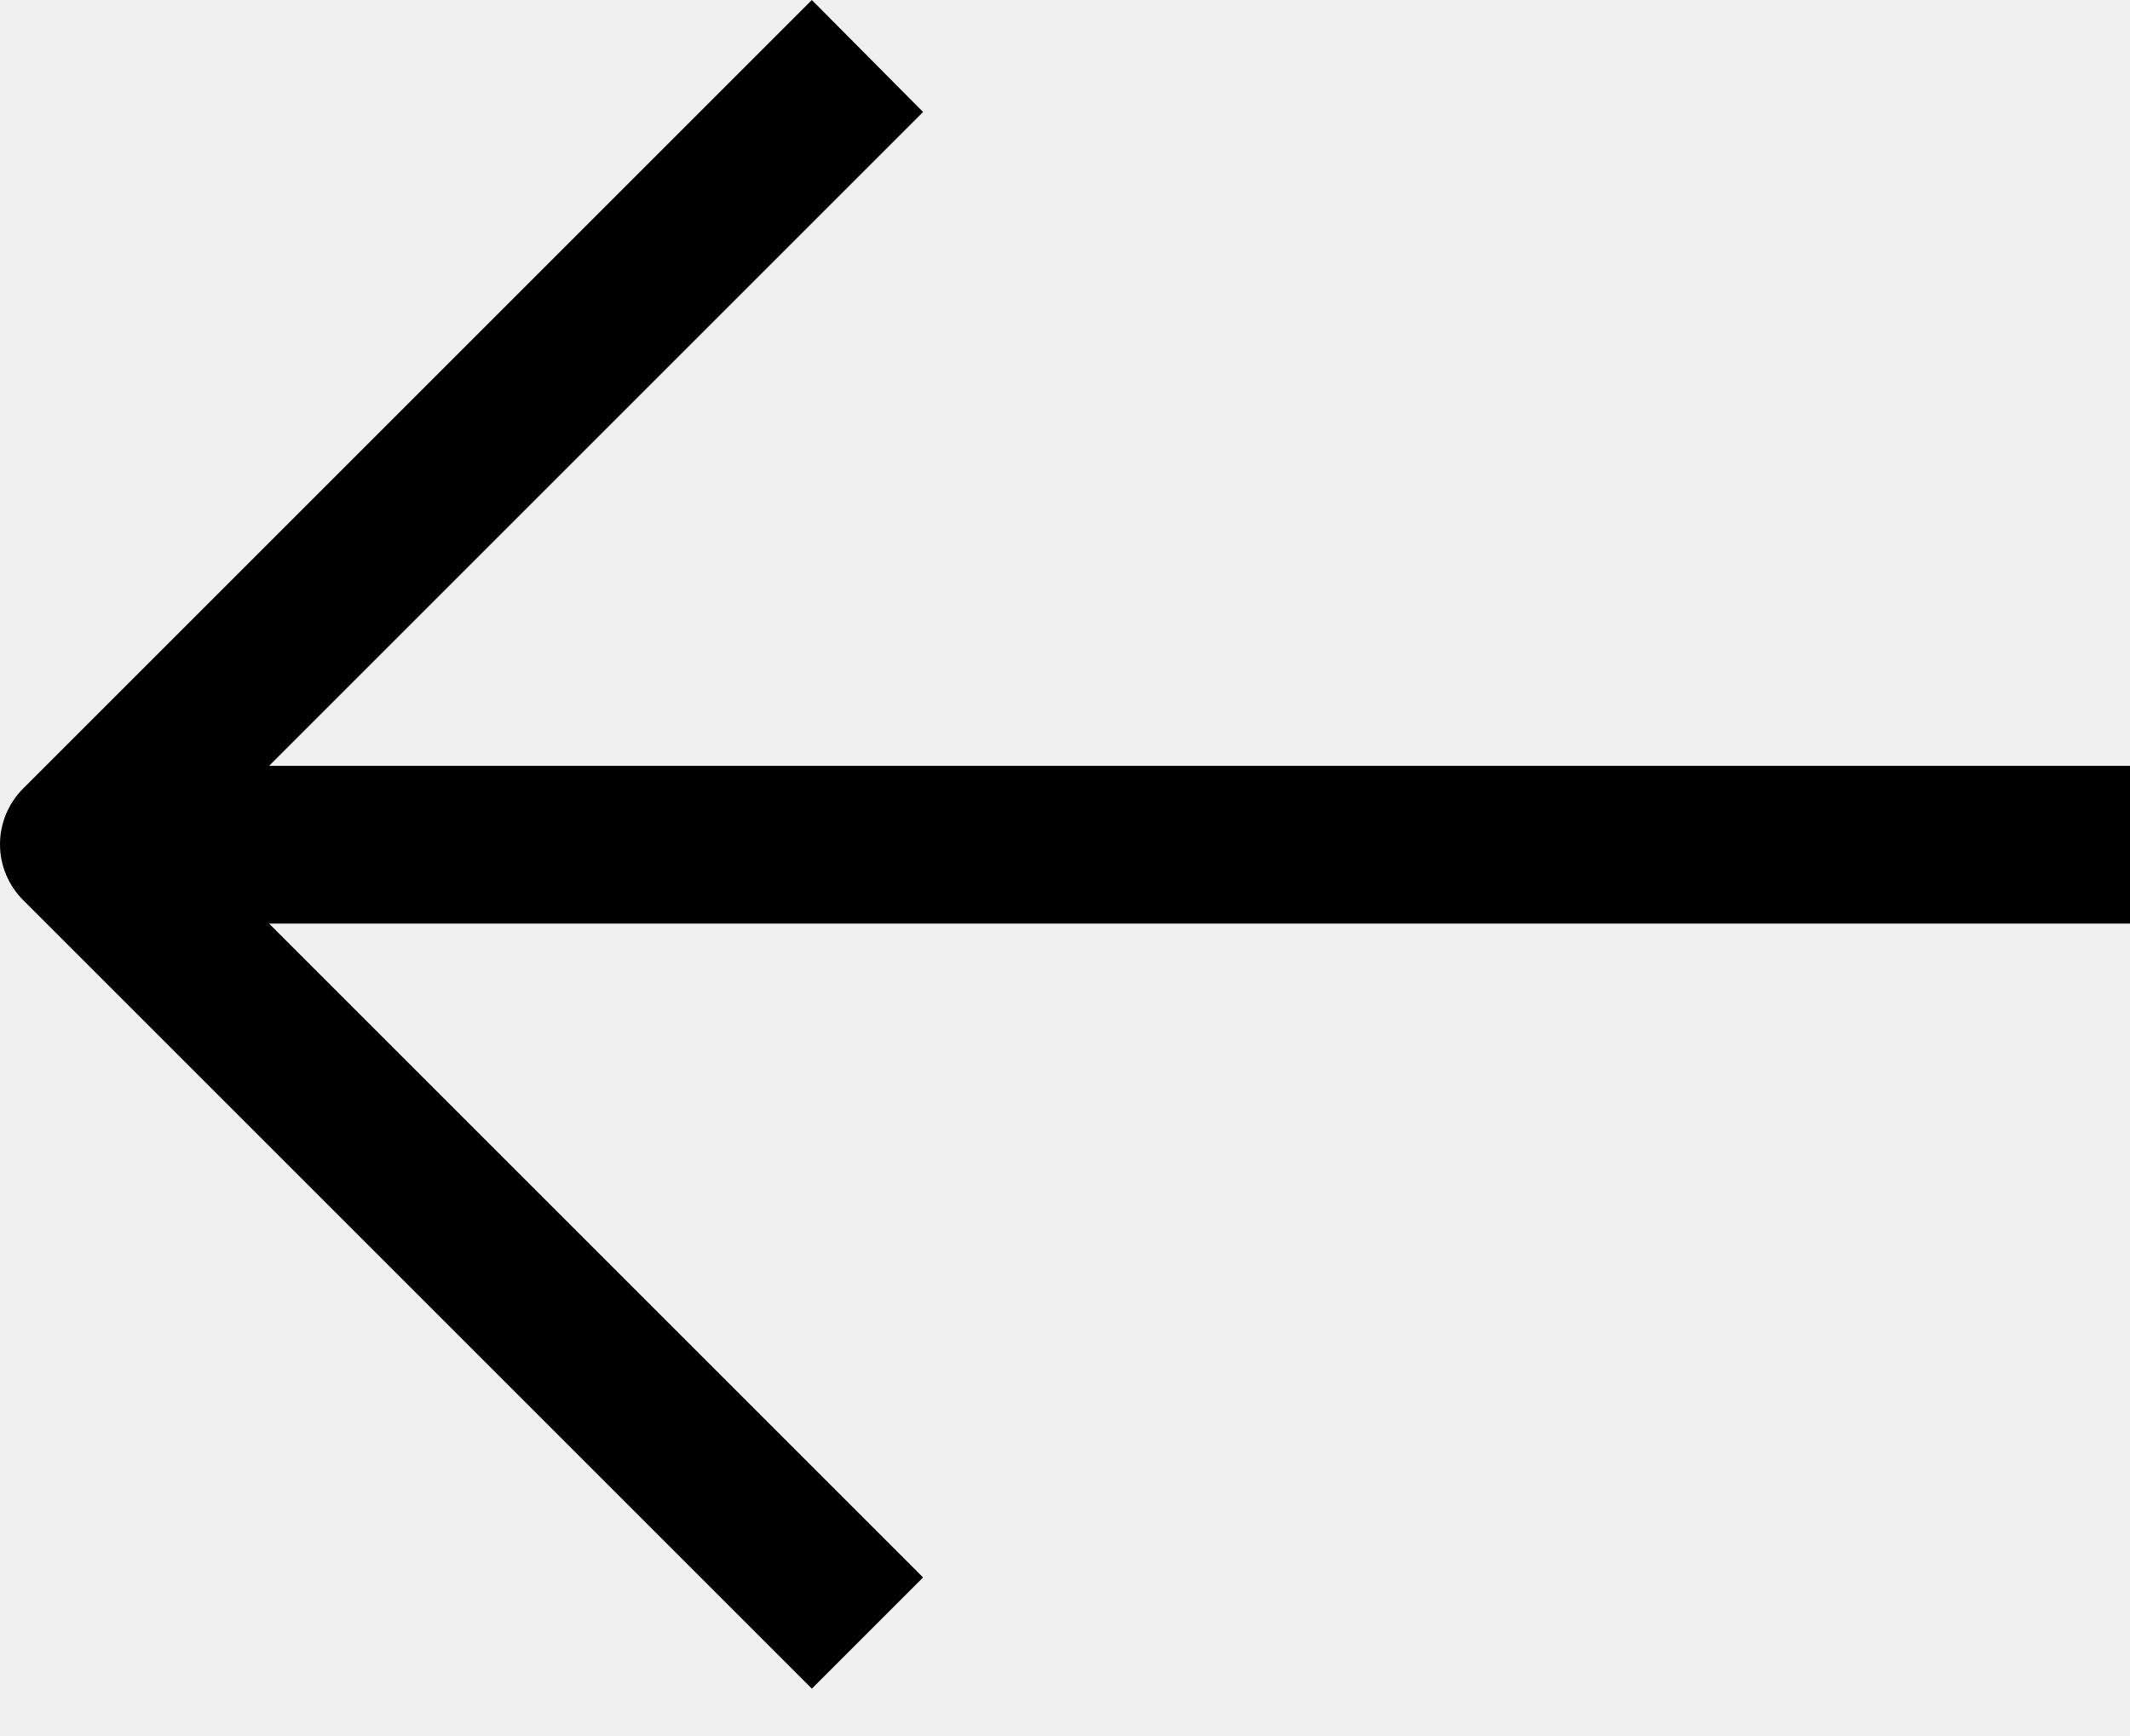
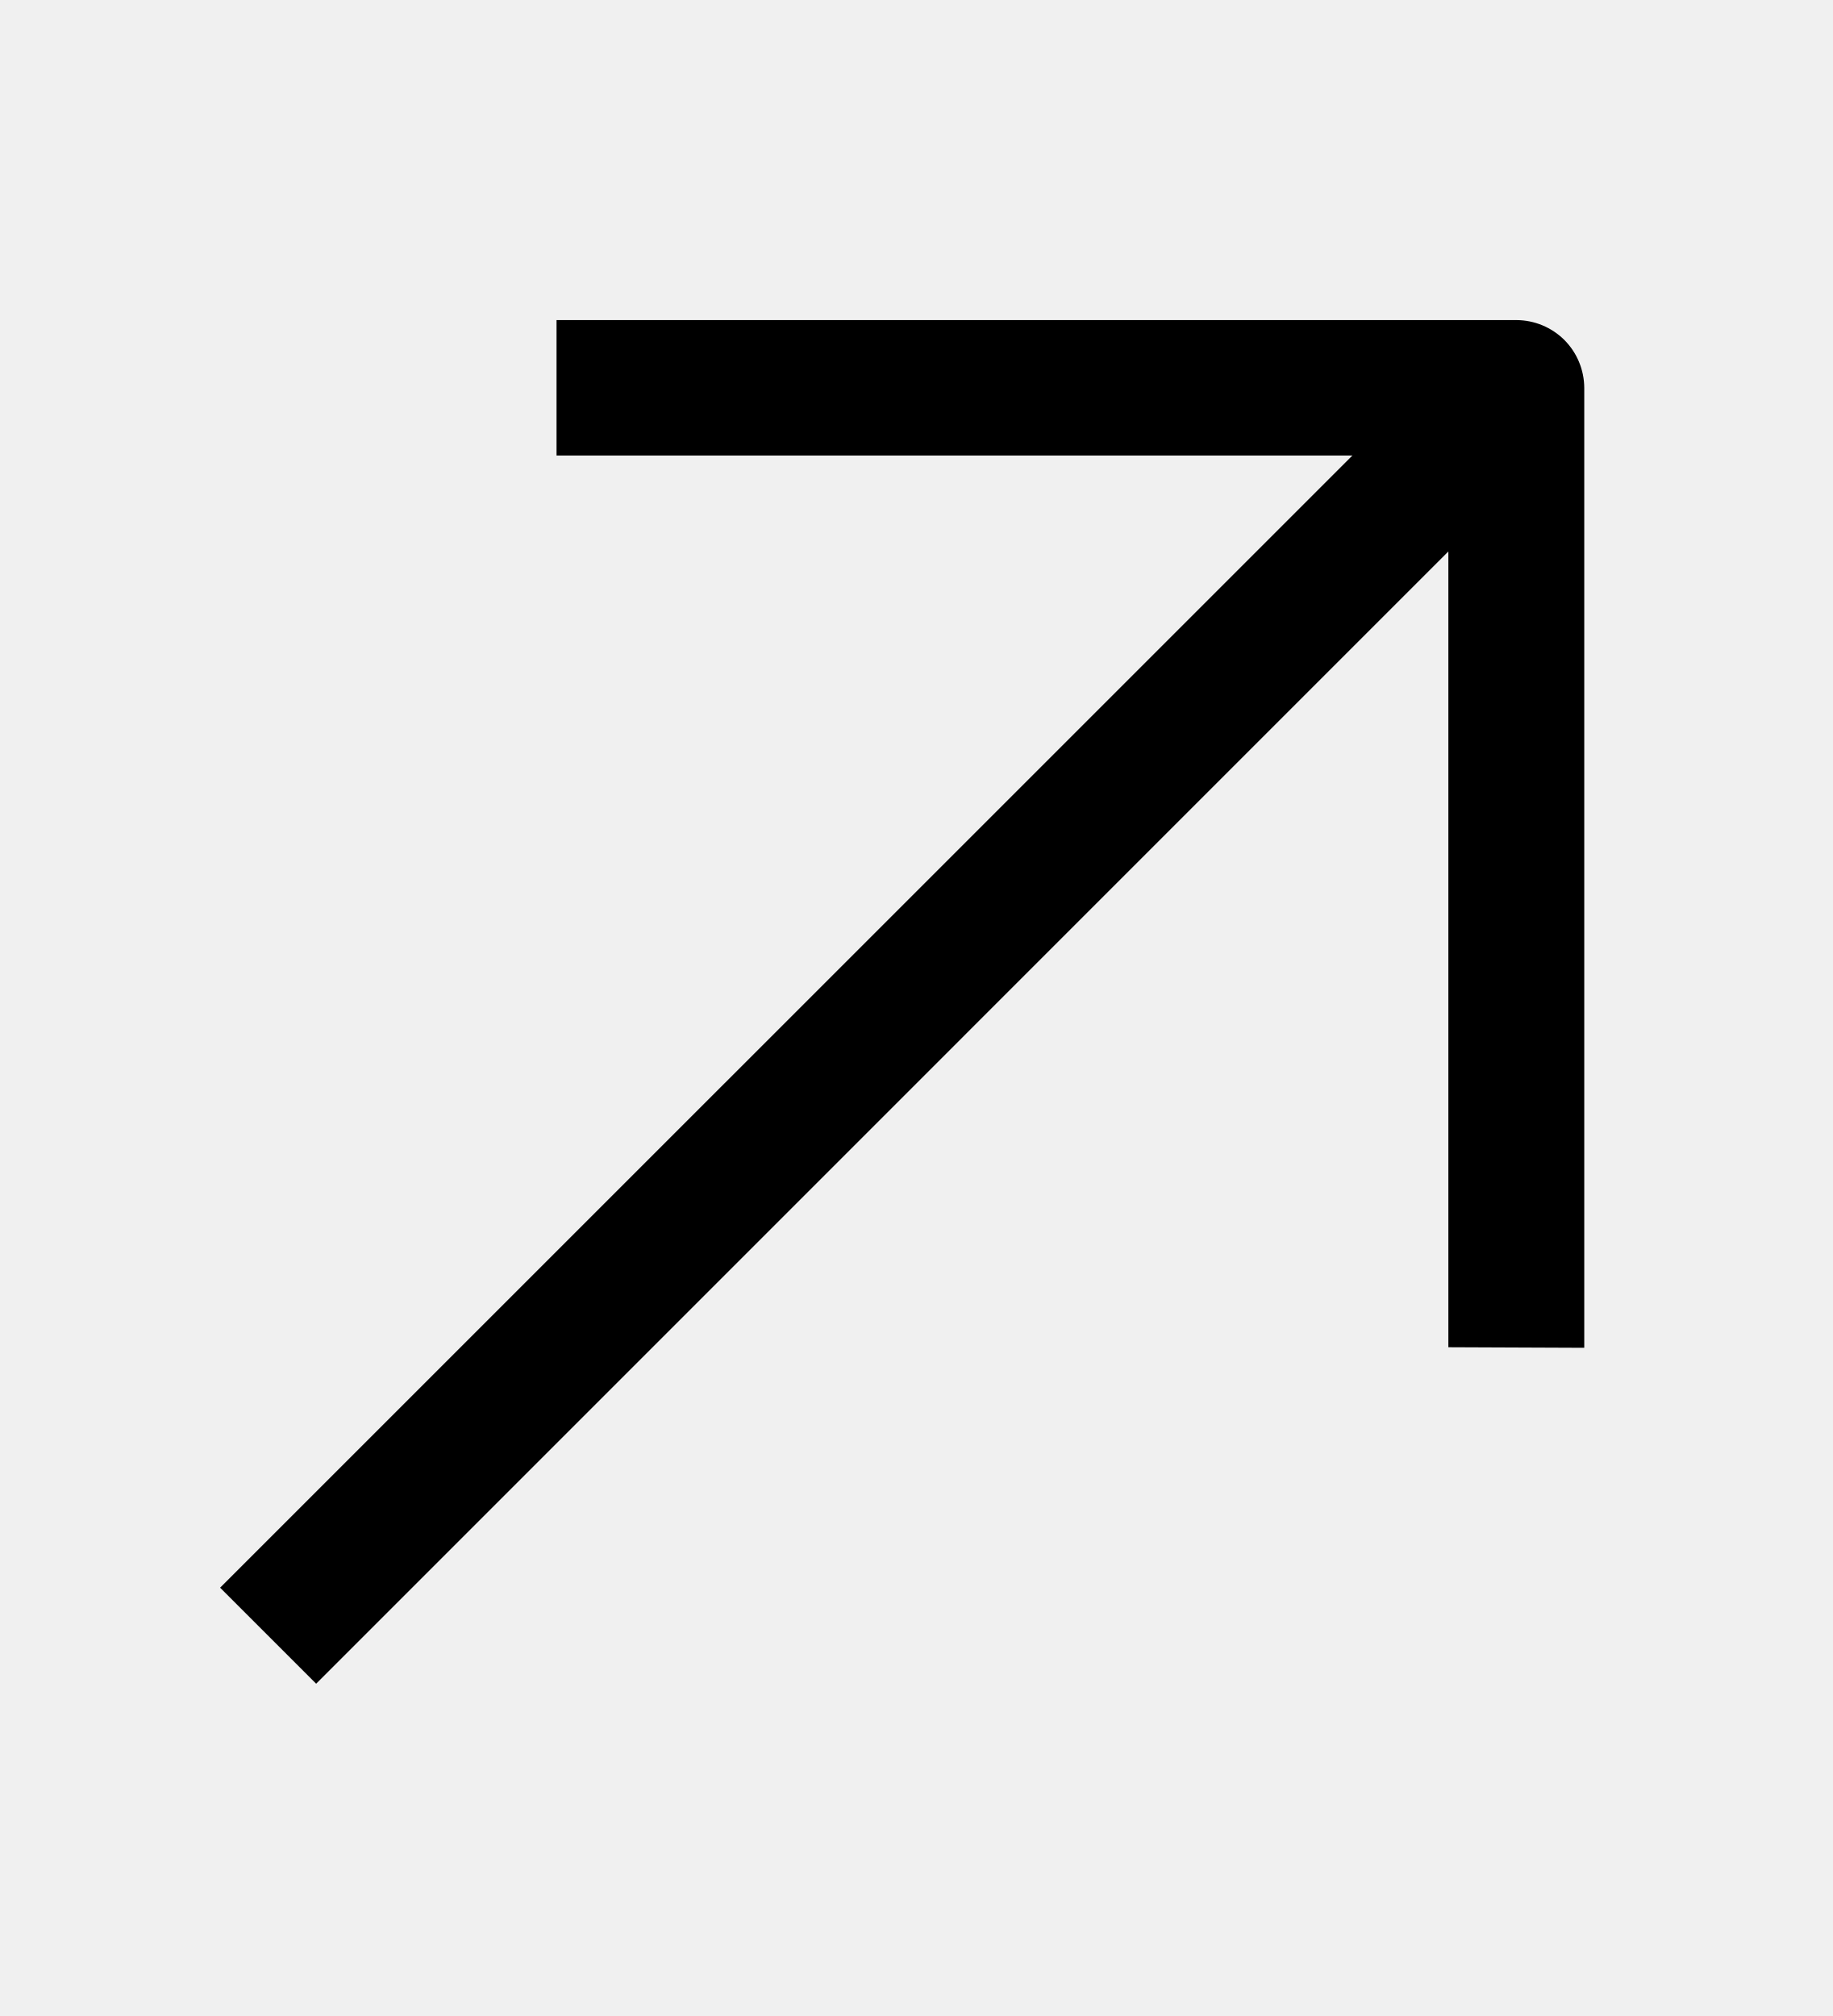
- <svg xmlns="http://www.w3.org/2000/svg" width="27" height="22" viewBox="0 0 27 22" fill="none">
-   <path d="M27 9.71H3.411L11.701 1.42L10.291 0L0.291 10C0.105 10.187 0 10.441 0 10.705C0 10.969 0.105 11.223 0.291 11.41L10.291 21.41L11.701 20L3.411 11.71H27V9.71Z" fill="#000000" />
+ <svg xmlns="http://www.w3.org/2000/svg" width="20" height="22" viewBox="0 0 20 22" fill="none">
+   <g clip-path="url(#clip0_1901_144)">
+     <path d="M3.45 18.374L15.805 6.018L15.805 14.702L17.288 14.708L17.288 4.232C17.287 4.036 17.209 3.849 17.071 3.71C16.932 3.572 16.745 3.494 16.549 3.493L6.073 3.493V4.971L14.758 4.971L2.402 17.326L3.45 18.374Z" fill="black" />
+   </g>
+   <defs>
+     <clipPath id="clip0_1901_144">
+       <rect width="20" height="22" fill="white" />
+     </clipPath>
+   </defs>
</svg>
